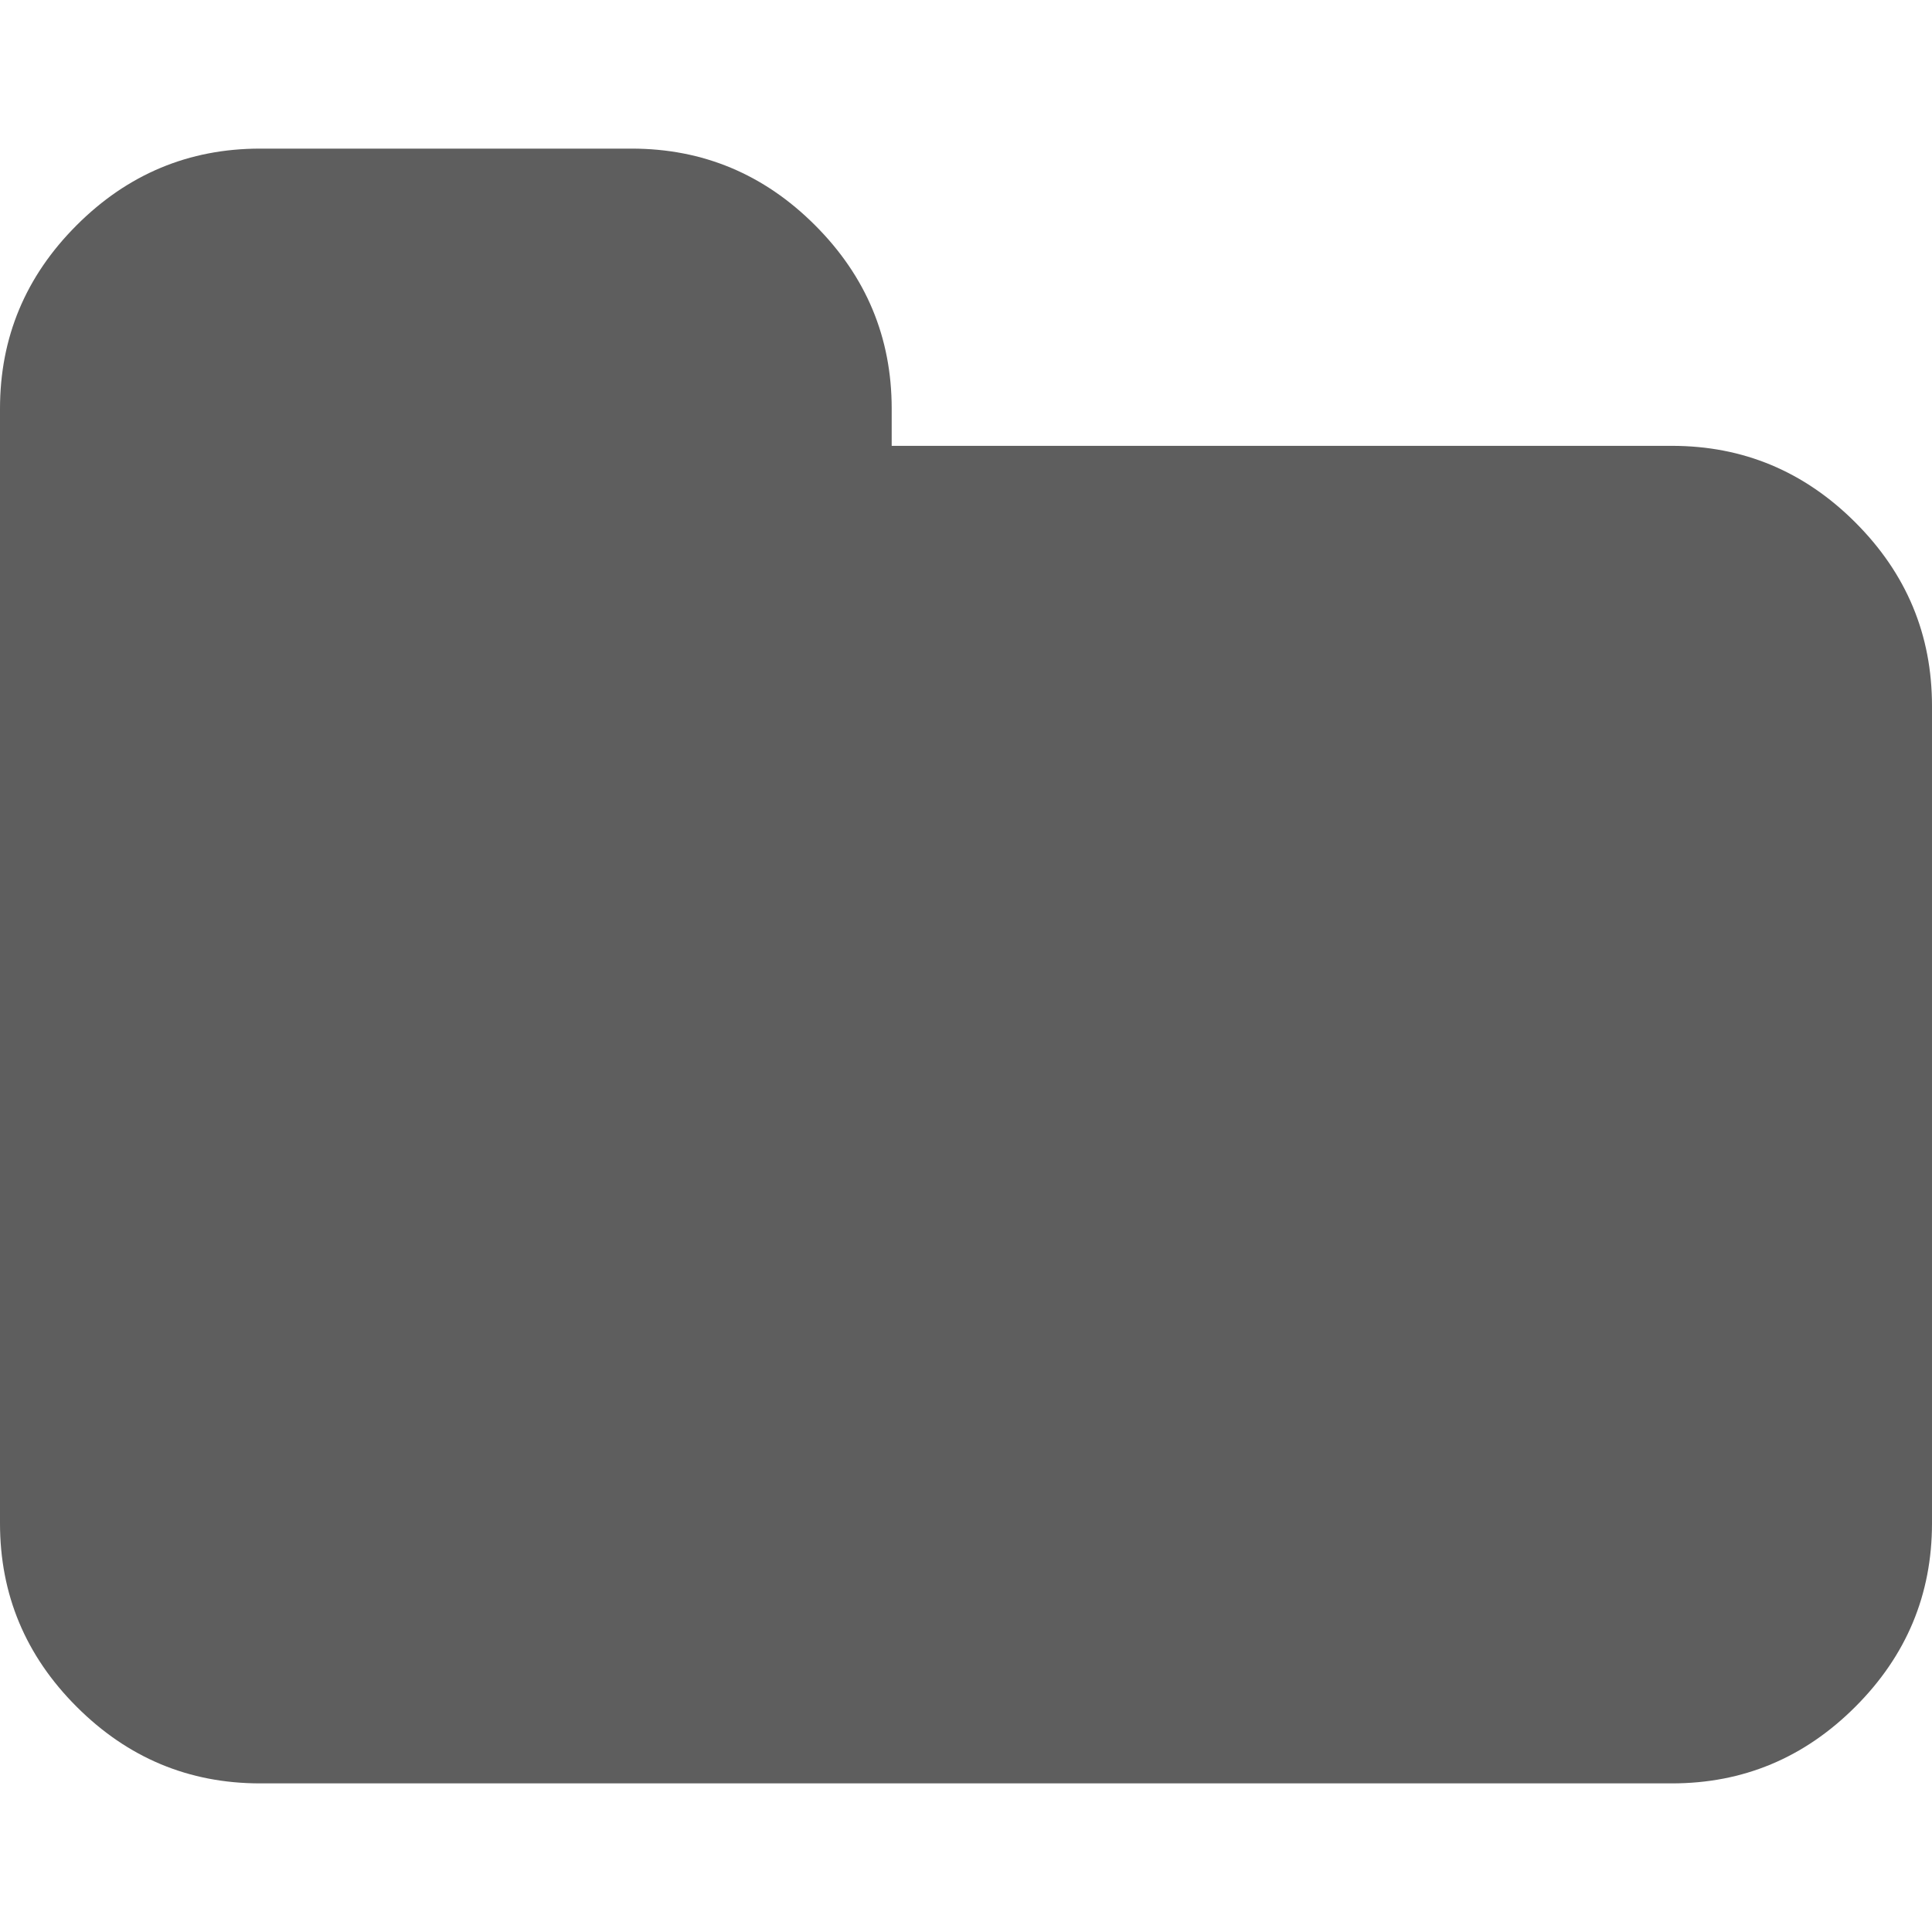
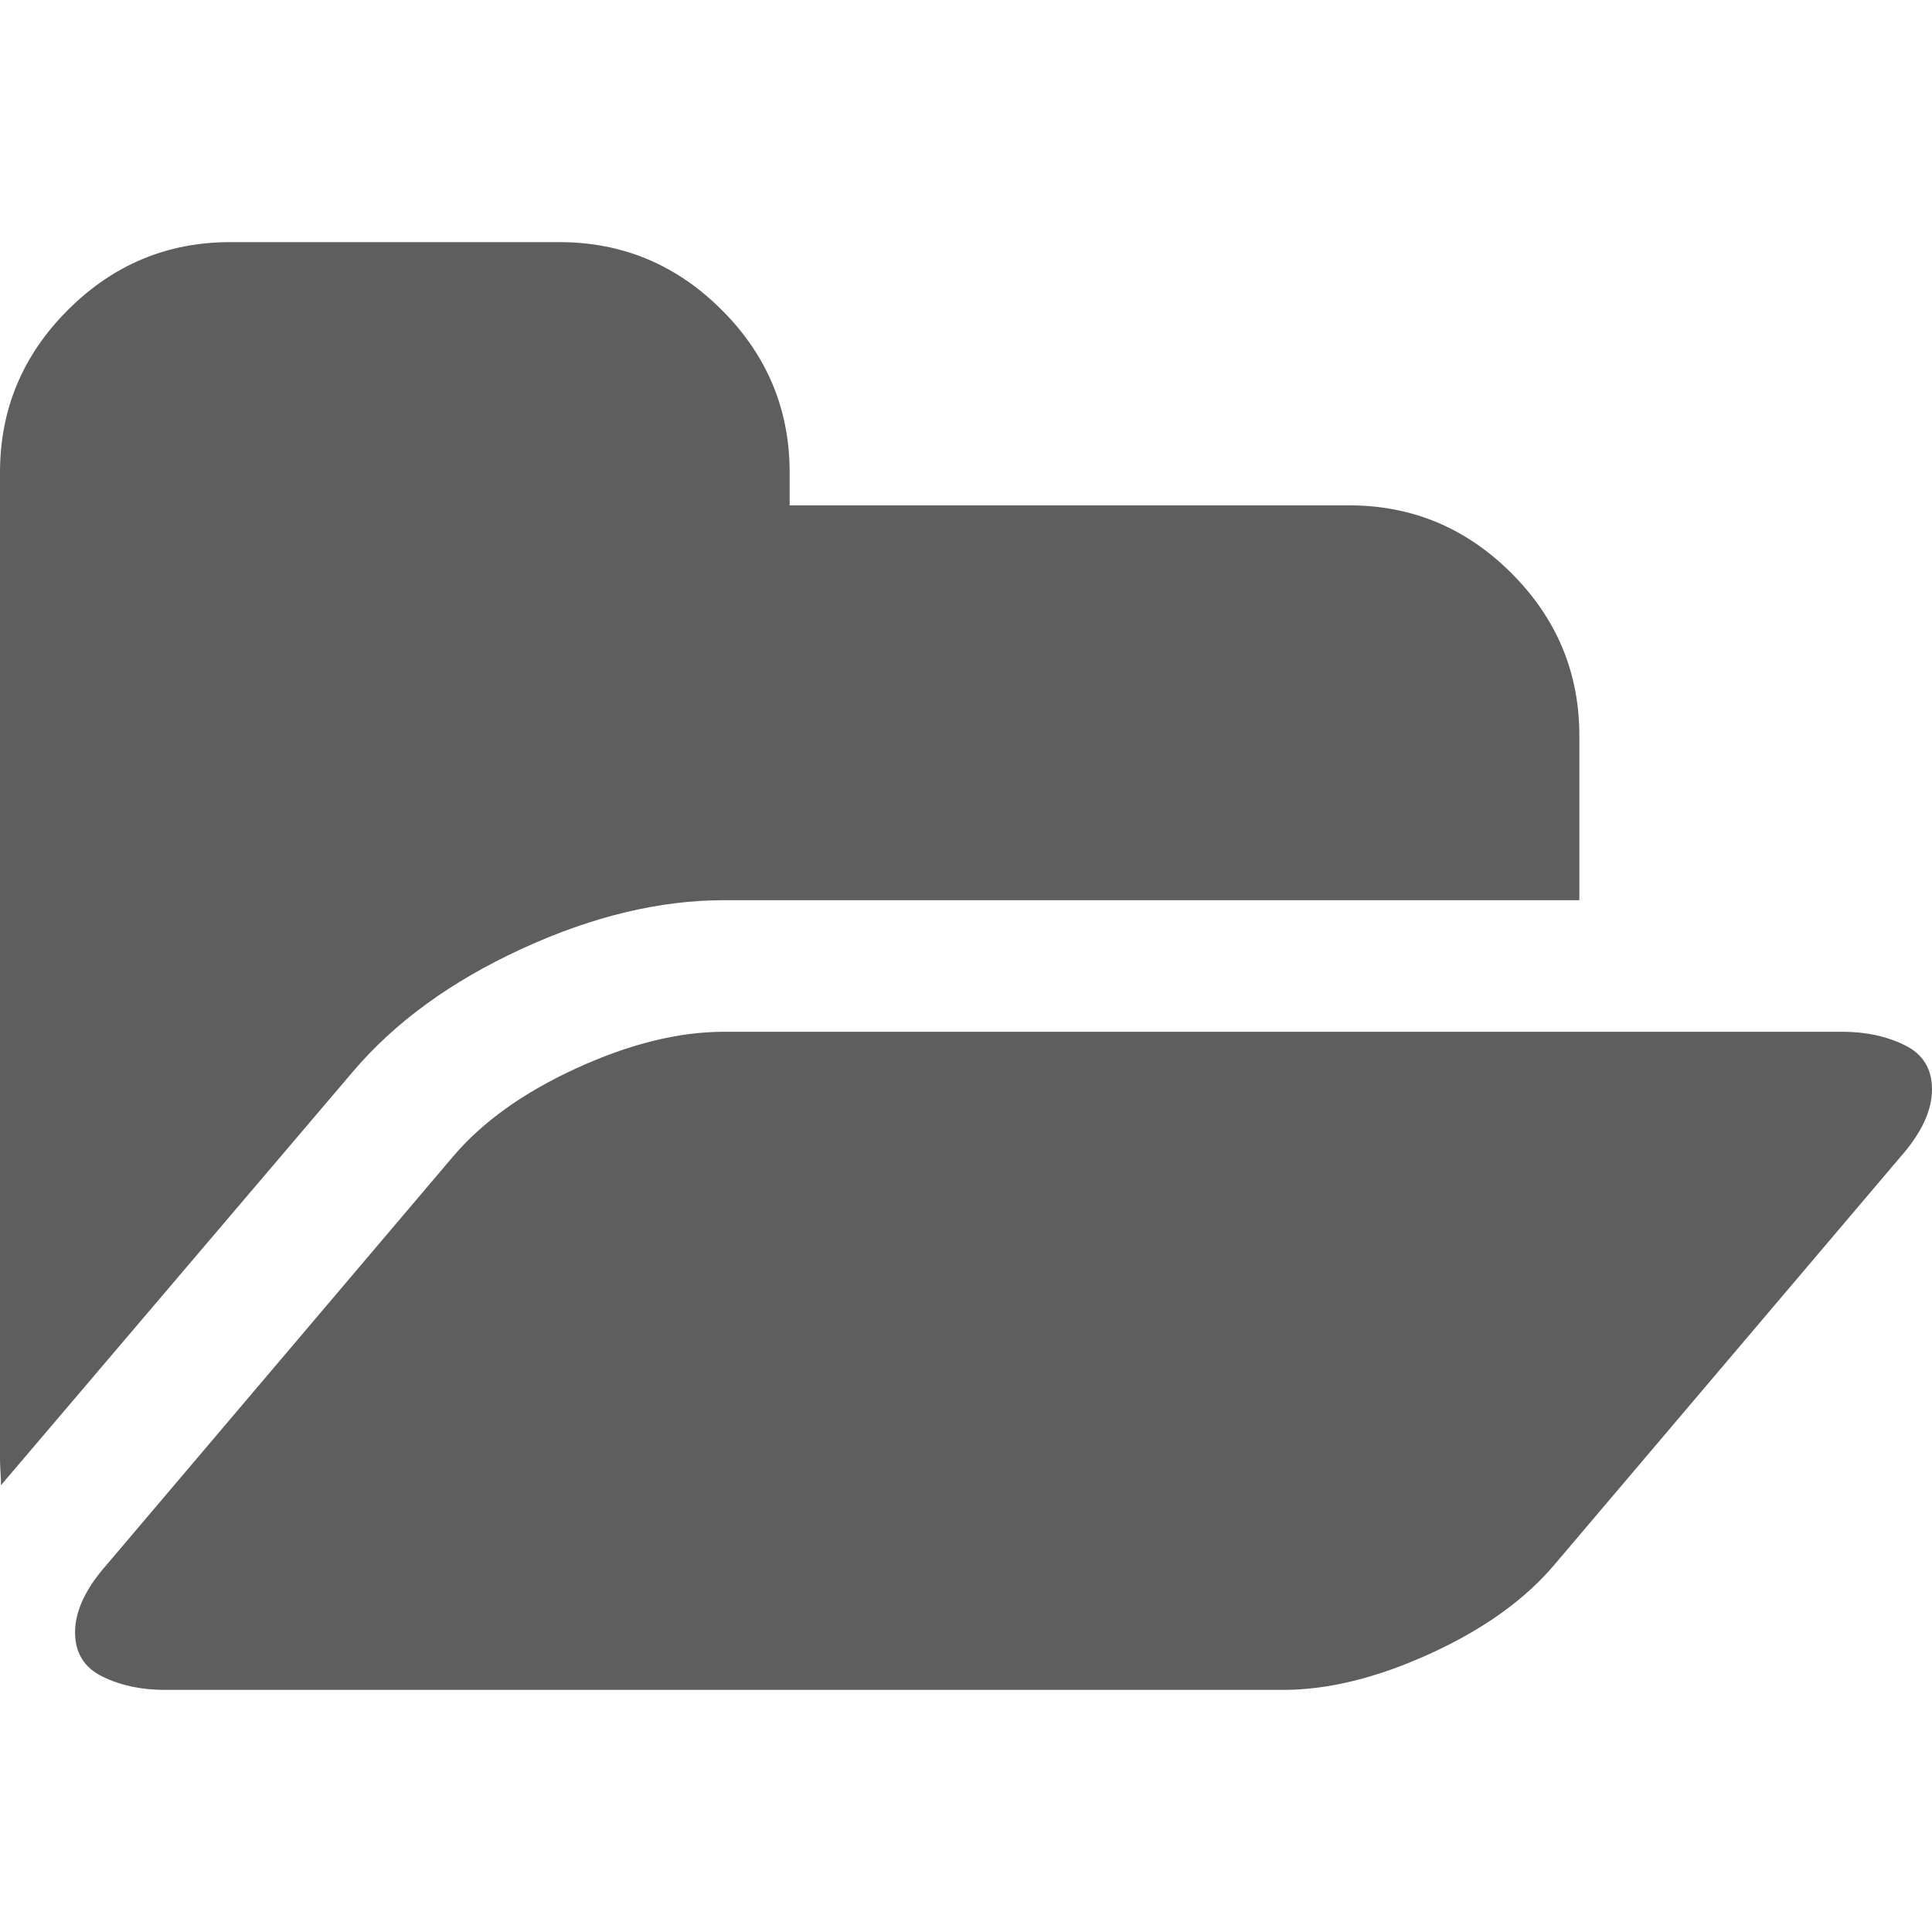
- <svg xmlns="http://www.w3.org/2000/svg" version="1.1" id="Capa_1" x="0px" y="0px" width="512px" height="512px" viewBox="0 0 475.082 475.082" style="enable-background:new 0 0 475.082 475.082;" xml:space="preserve">
+ <svg xmlns="http://www.w3.org/2000/svg" version="1.1" id="Capa_1" x="0px" y="0px" width="512px" height="512px" viewBox="0 0 536.461 536.46" style="enable-background:new 0 0 536.461 536.46;" xml:space="preserve">
  <g>
-     <path d="M456.239,128.475c-12.56-12.562-27.597-18.842-45.11-18.842h-191.86v-9.136c0-17.511-6.283-32.548-18.843-45.107   c-12.562-12.562-27.6-18.846-45.111-18.846H63.953c-17.515,0-32.551,6.283-45.111,18.846C6.28,67.949,0,82.986,0,100.497v274.088   c0,17.508,6.28,32.545,18.842,45.104c12.562,12.565,27.6,18.849,45.111,18.849h347.175c17.514,0,32.551-6.283,45.11-18.849   c12.566-12.56,18.843-27.597,18.843-45.104V173.59C475.082,156.078,468.805,141.042,456.239,128.475z" fill="#5e5e5e" />
+     <g>
+       <path d="M144.752,263.52c19.603-9.038,38.354-13.559,56.243-13.559h237.548v-45.683c0-17.511-6.283-32.555-18.85-45.118    c-12.565-12.562-27.596-18.842-45.11-18.842H219.266v-9.136c0-17.511-6.28-32.548-18.842-45.107    c-12.563-12.562-27.6-18.846-45.111-18.846h-91.36c-17.511,0-32.548,6.283-45.111,18.846C6.279,98.635,0,113.672,0,131.183    v274.084c0,0.764,0.049,1.955,0.144,3.576c0.094,1.615,0.144,2.807,0.144,3.566l1.426-1.704L97.93,297.637    C109.54,283.931,125.148,272.556,144.752,263.52z" fill="#5e5e5e" />
+       <path d="M528.898,290.214c-5.041-2.478-10.797-3.72-17.272-3.72H200.995c-12.562,0-26.219,3.381-40.968,10.14    c-14.75,6.766-26.219,14.986-34.401,24.701l-95.93,113.059c-5.902,6.662-8.853,12.945-8.853,18.849    c0,5.708,2.523,9.802,7.566,12.272c5.043,2.478,10.8,3.716,17.273,3.716h310.64c12.56,0,26.21-3.381,40.963-10.136    c14.75-6.756,26.214-14.989,34.399-24.701l95.931-113.059c5.899-6.663,8.846-12.939,8.846-18.849    C536.465,296.779,533.946,292.689,528.898,290.214z" fill="#5e5e5e" />
+     </g>
  </g>
  <g>
</g>
  <g>
</g>
  <g>
</g>
  <g>
</g>
  <g>
</g>
  <g>
</g>
  <g>
</g>
  <g>
</g>
  <g>
</g>
  <g>
</g>
  <g>
</g>
  <g>
</g>
  <g>
</g>
  <g>
</g>
  <g>
</g>
</svg>
